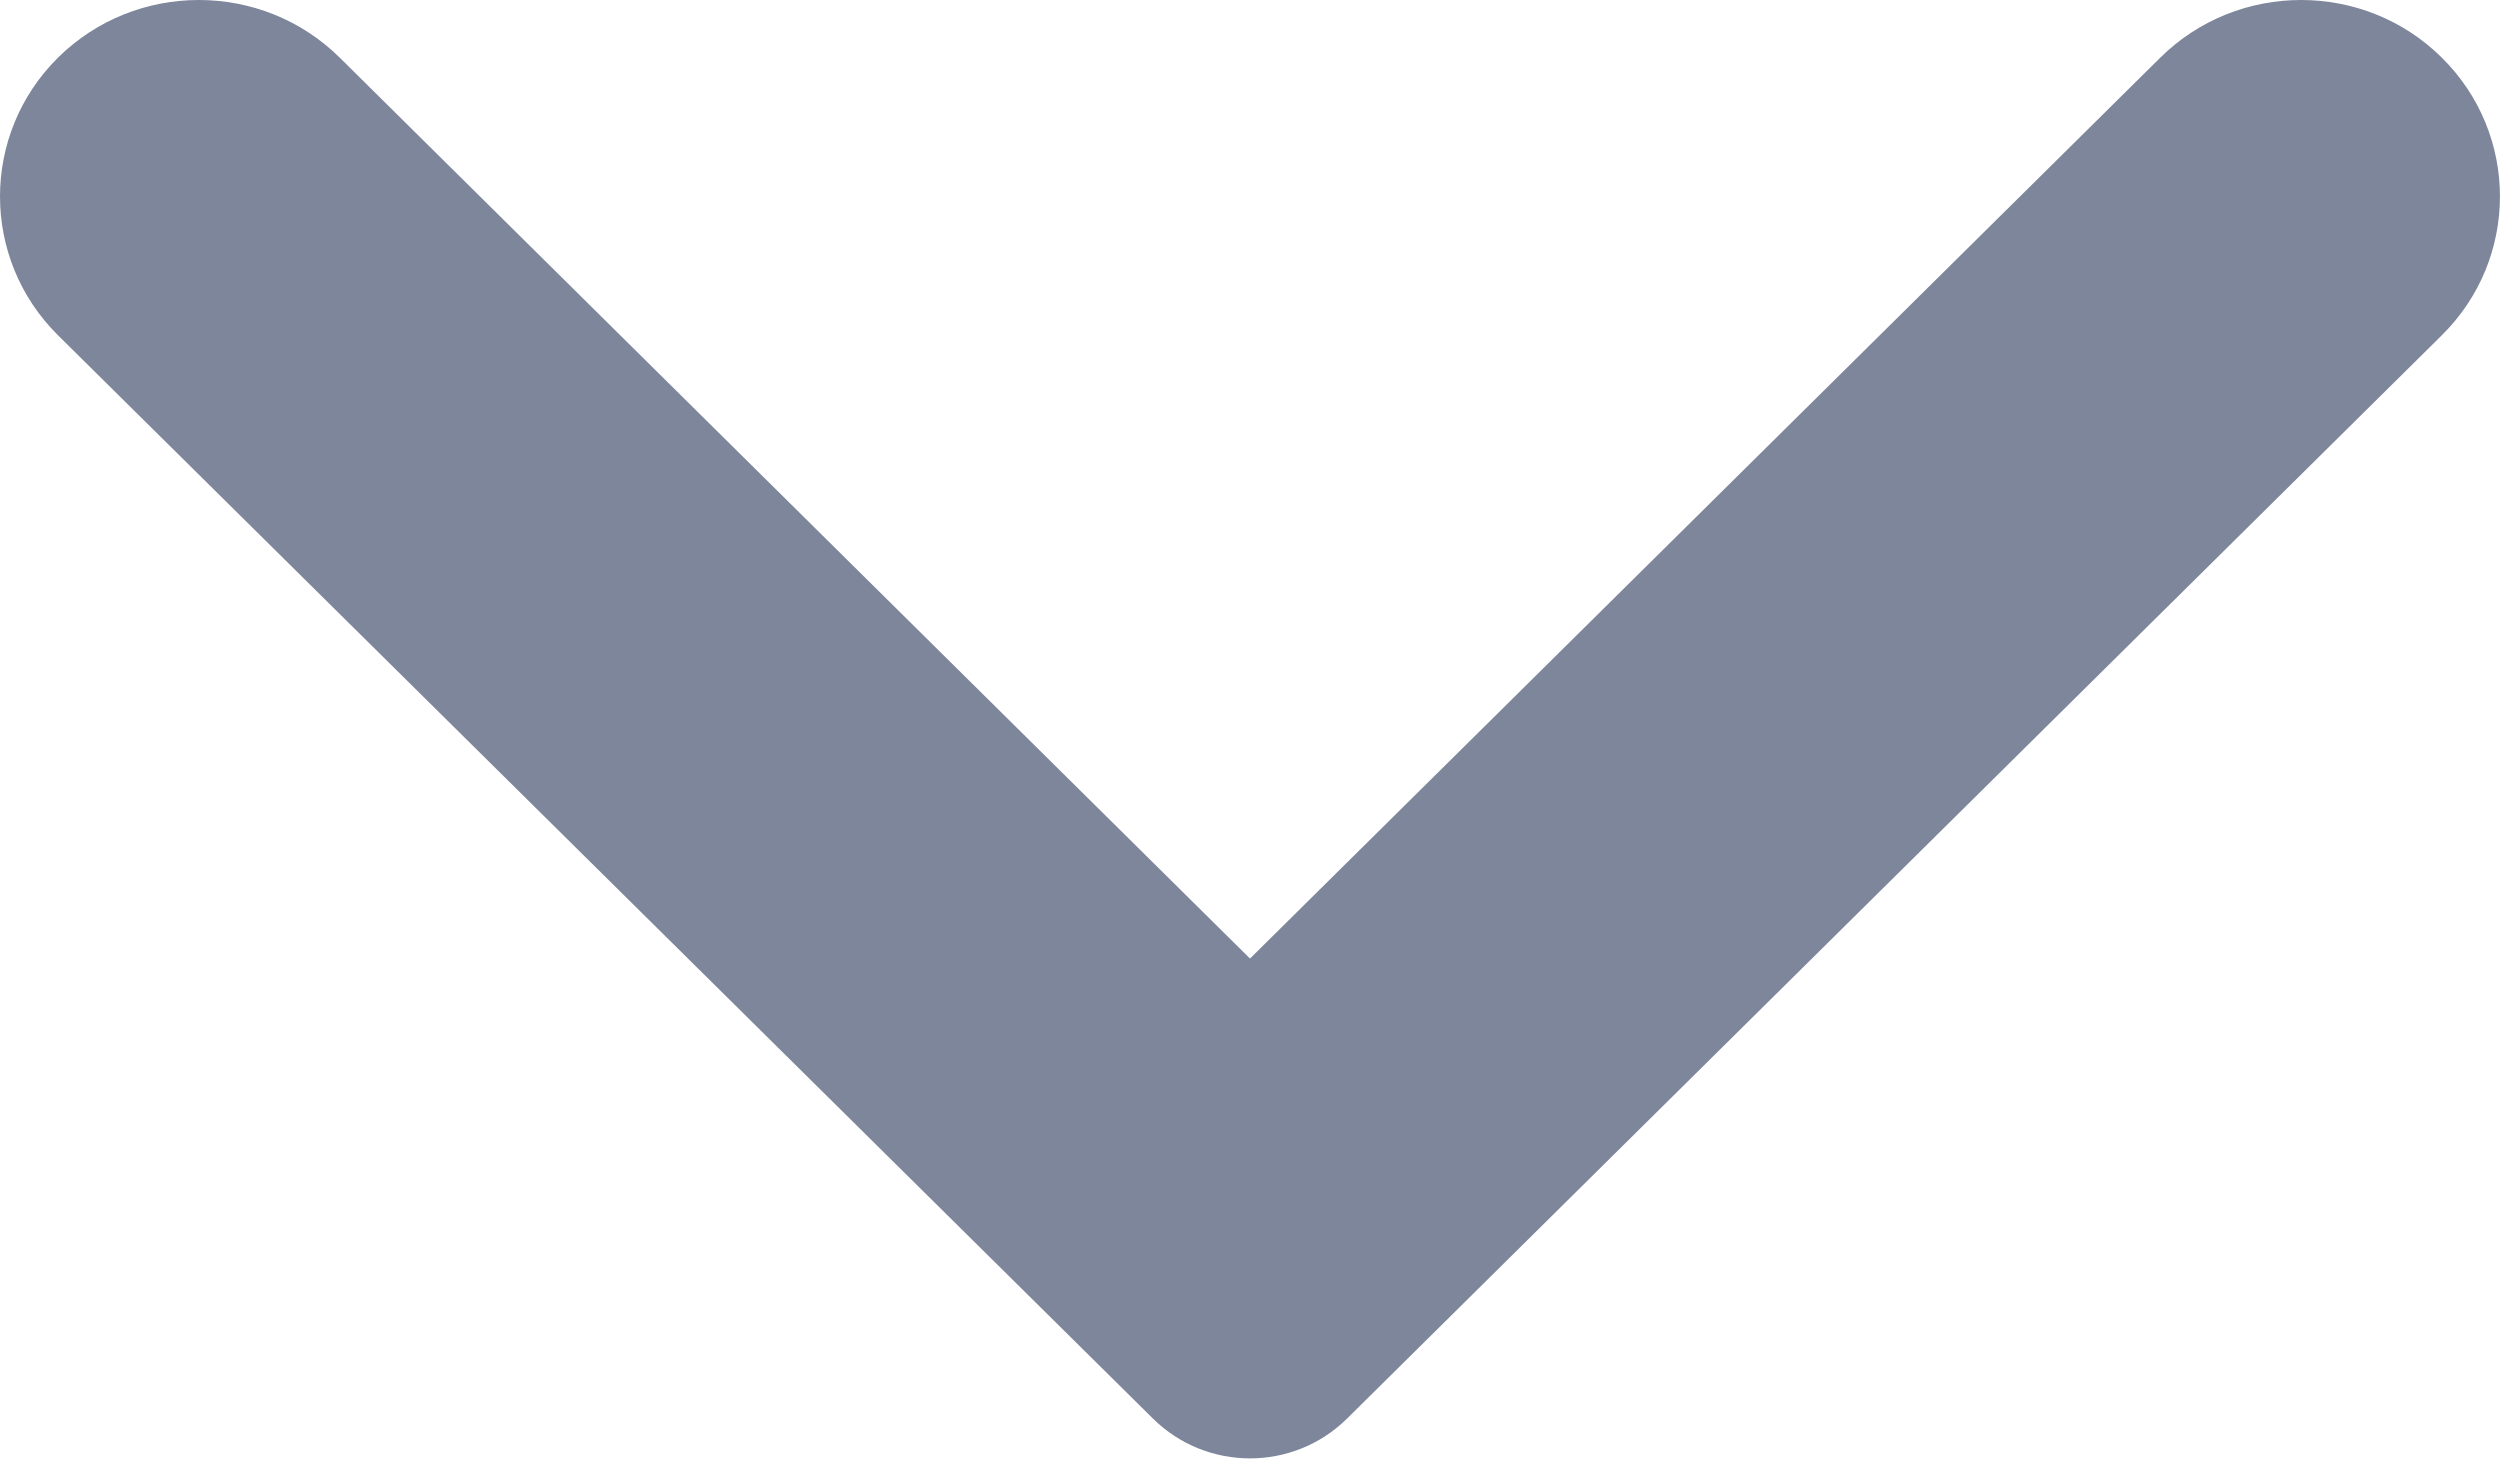
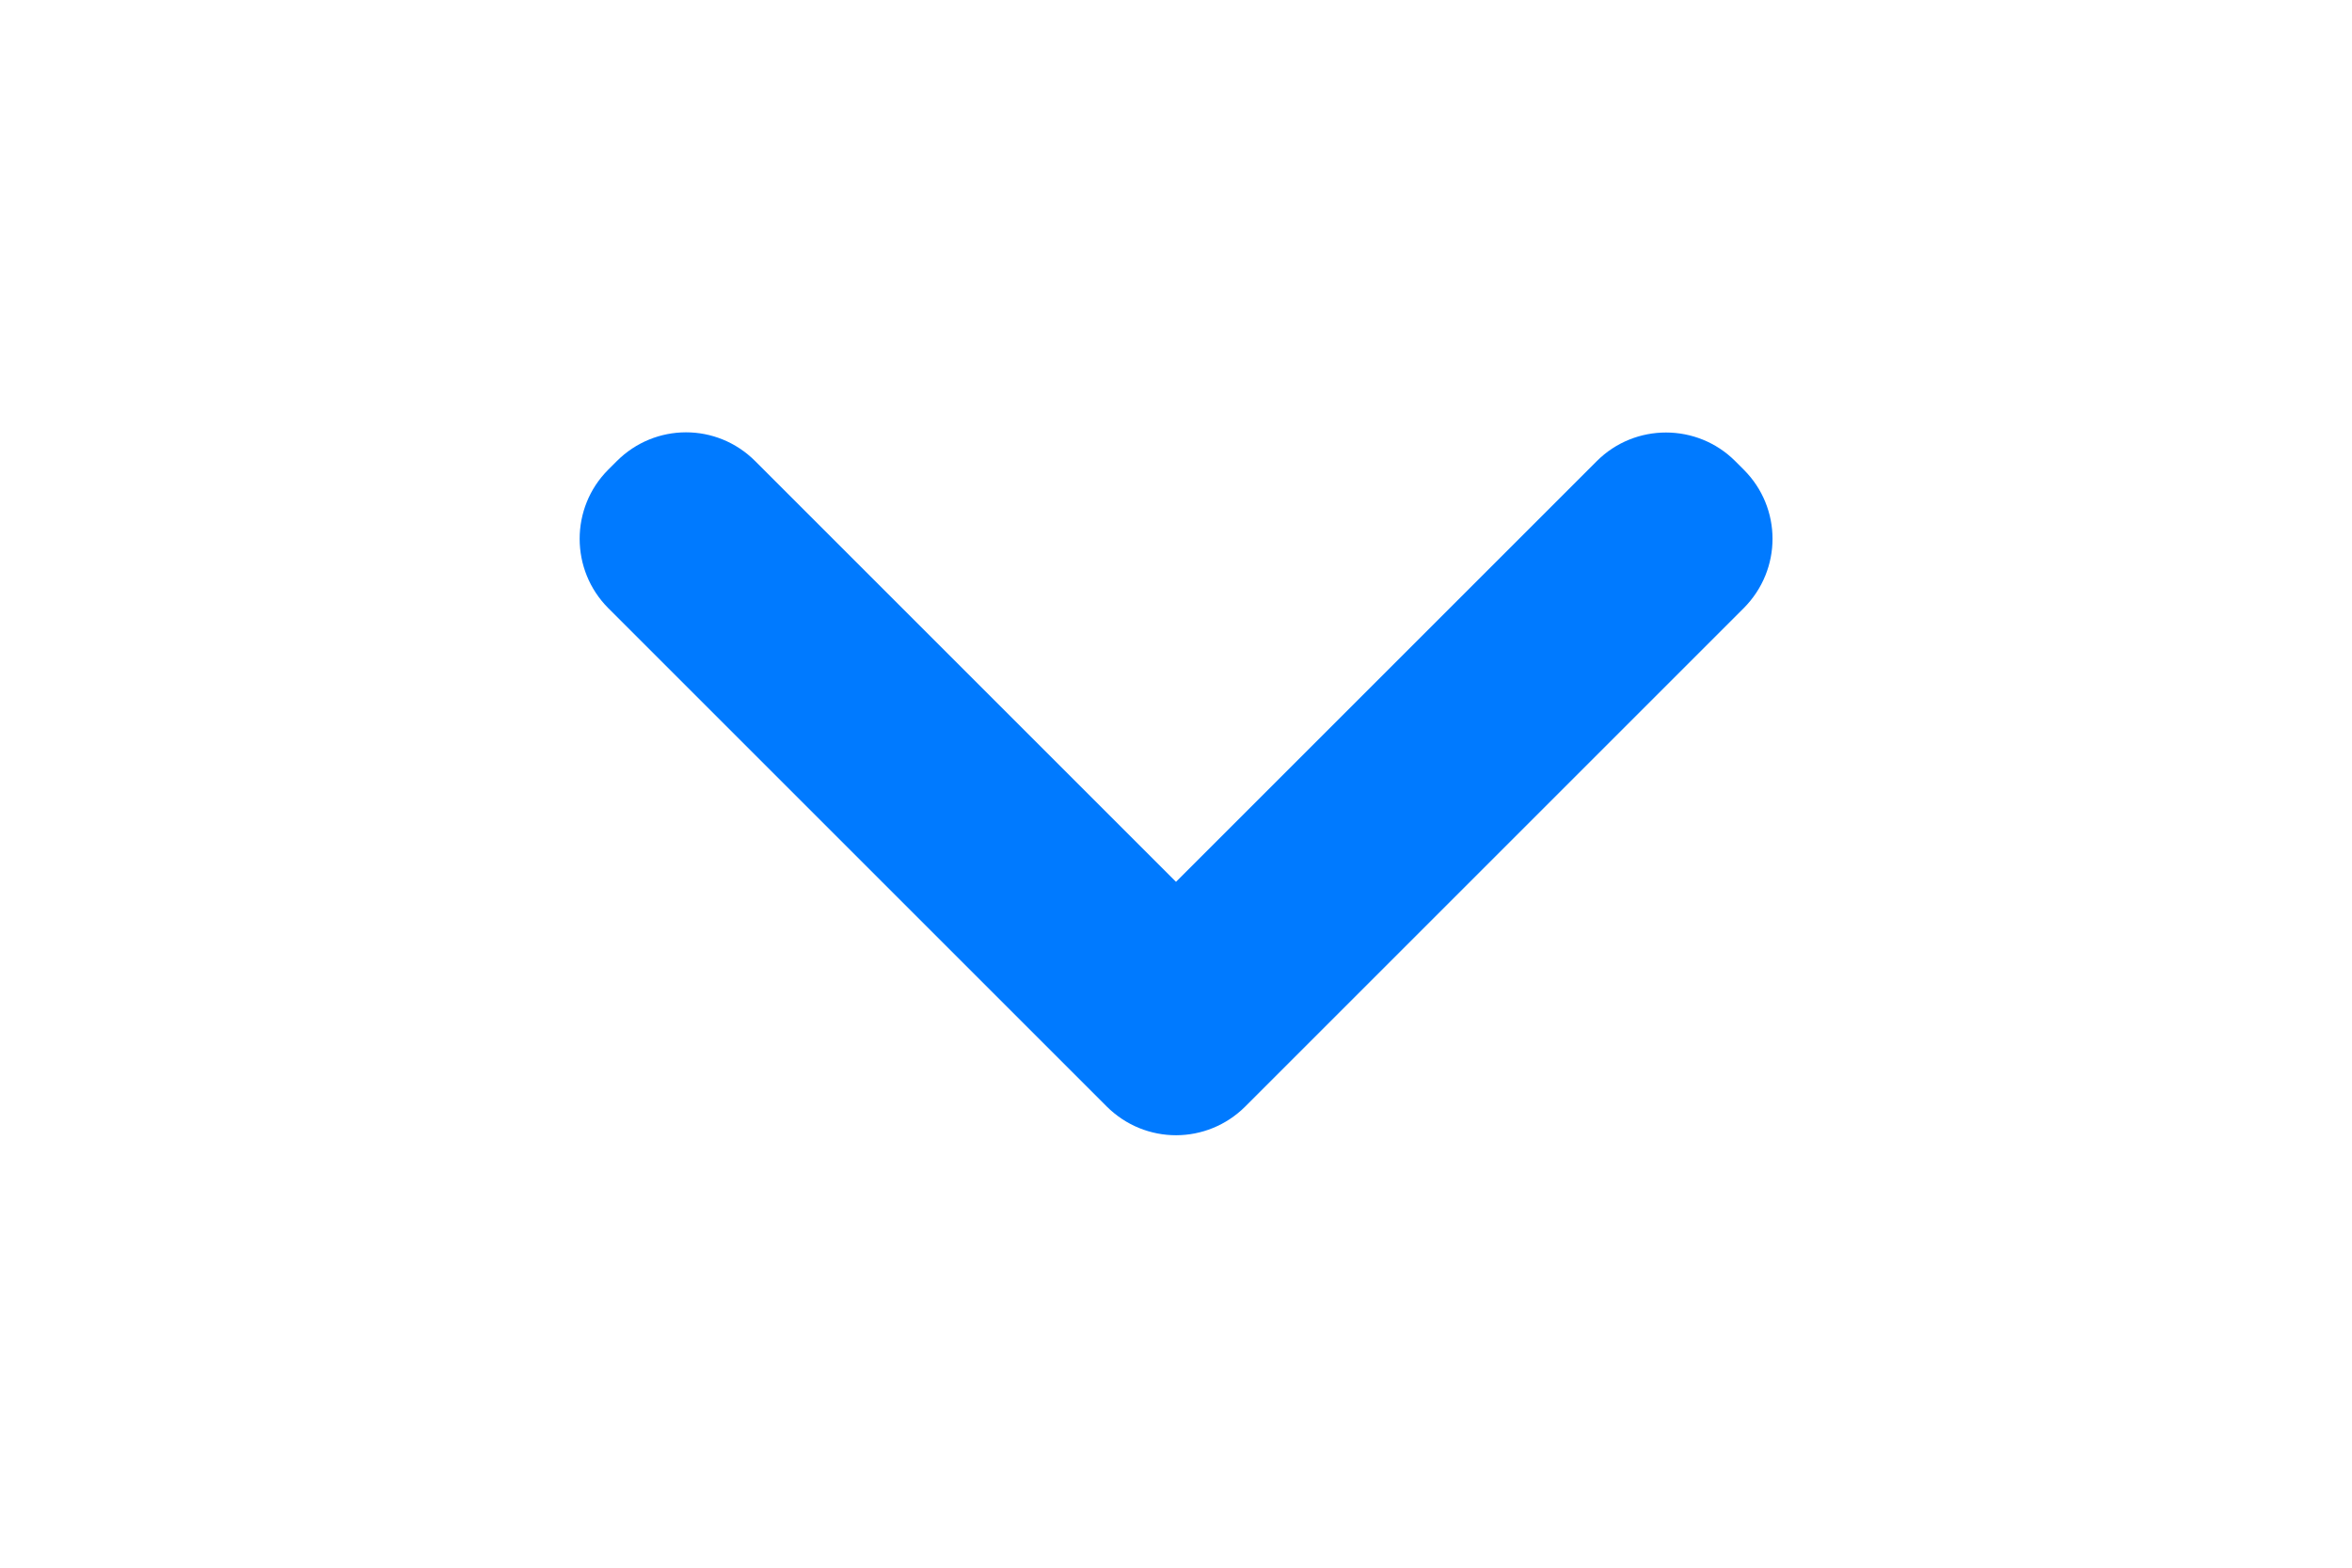
- <svg xmlns="http://www.w3.org/2000/svg" width="12" height="7" viewBox="0 0 12 7" fill="none">
-   <path fill-rule="evenodd" clip-rule="evenodd" d="M11.72 1.61L6.466 6.809C6.208 7.064 5.792 7.064 5.534 6.809L0.279 1.61C-0.093 1.242 -0.093 0.644 0.279 0.276C0.652 -0.092 1.257 -0.092 1.63 0.276L6 4.601L10.37 0.276C10.743 -0.092 11.348 -0.092 11.72 0.276C12.093 0.644 12.093 1.242 11.72 1.61Z" fill="#7E869B" />
+ <svg xmlns="http://www.w3.org/2000/svg" width="24" height="16" viewBox="0 0 24 16" fill="none">
+   <path d="M16.294 4.706C16.684 4.316 17.318 4.318 17.706 4.706L17.794 4.794C18.184 5.184 18.186 5.813 17.792 6.208L12.708 11.292C12.317 11.683 11.687 11.686 11.292 11.292L6.208 6.208C5.817 5.817 5.818 5.182 6.206 4.794L6.294 4.706C6.684 4.316 7.313 4.313 7.706 4.706L12 9L16.294 4.706Z" fill="#007AFF" />
</svg>
